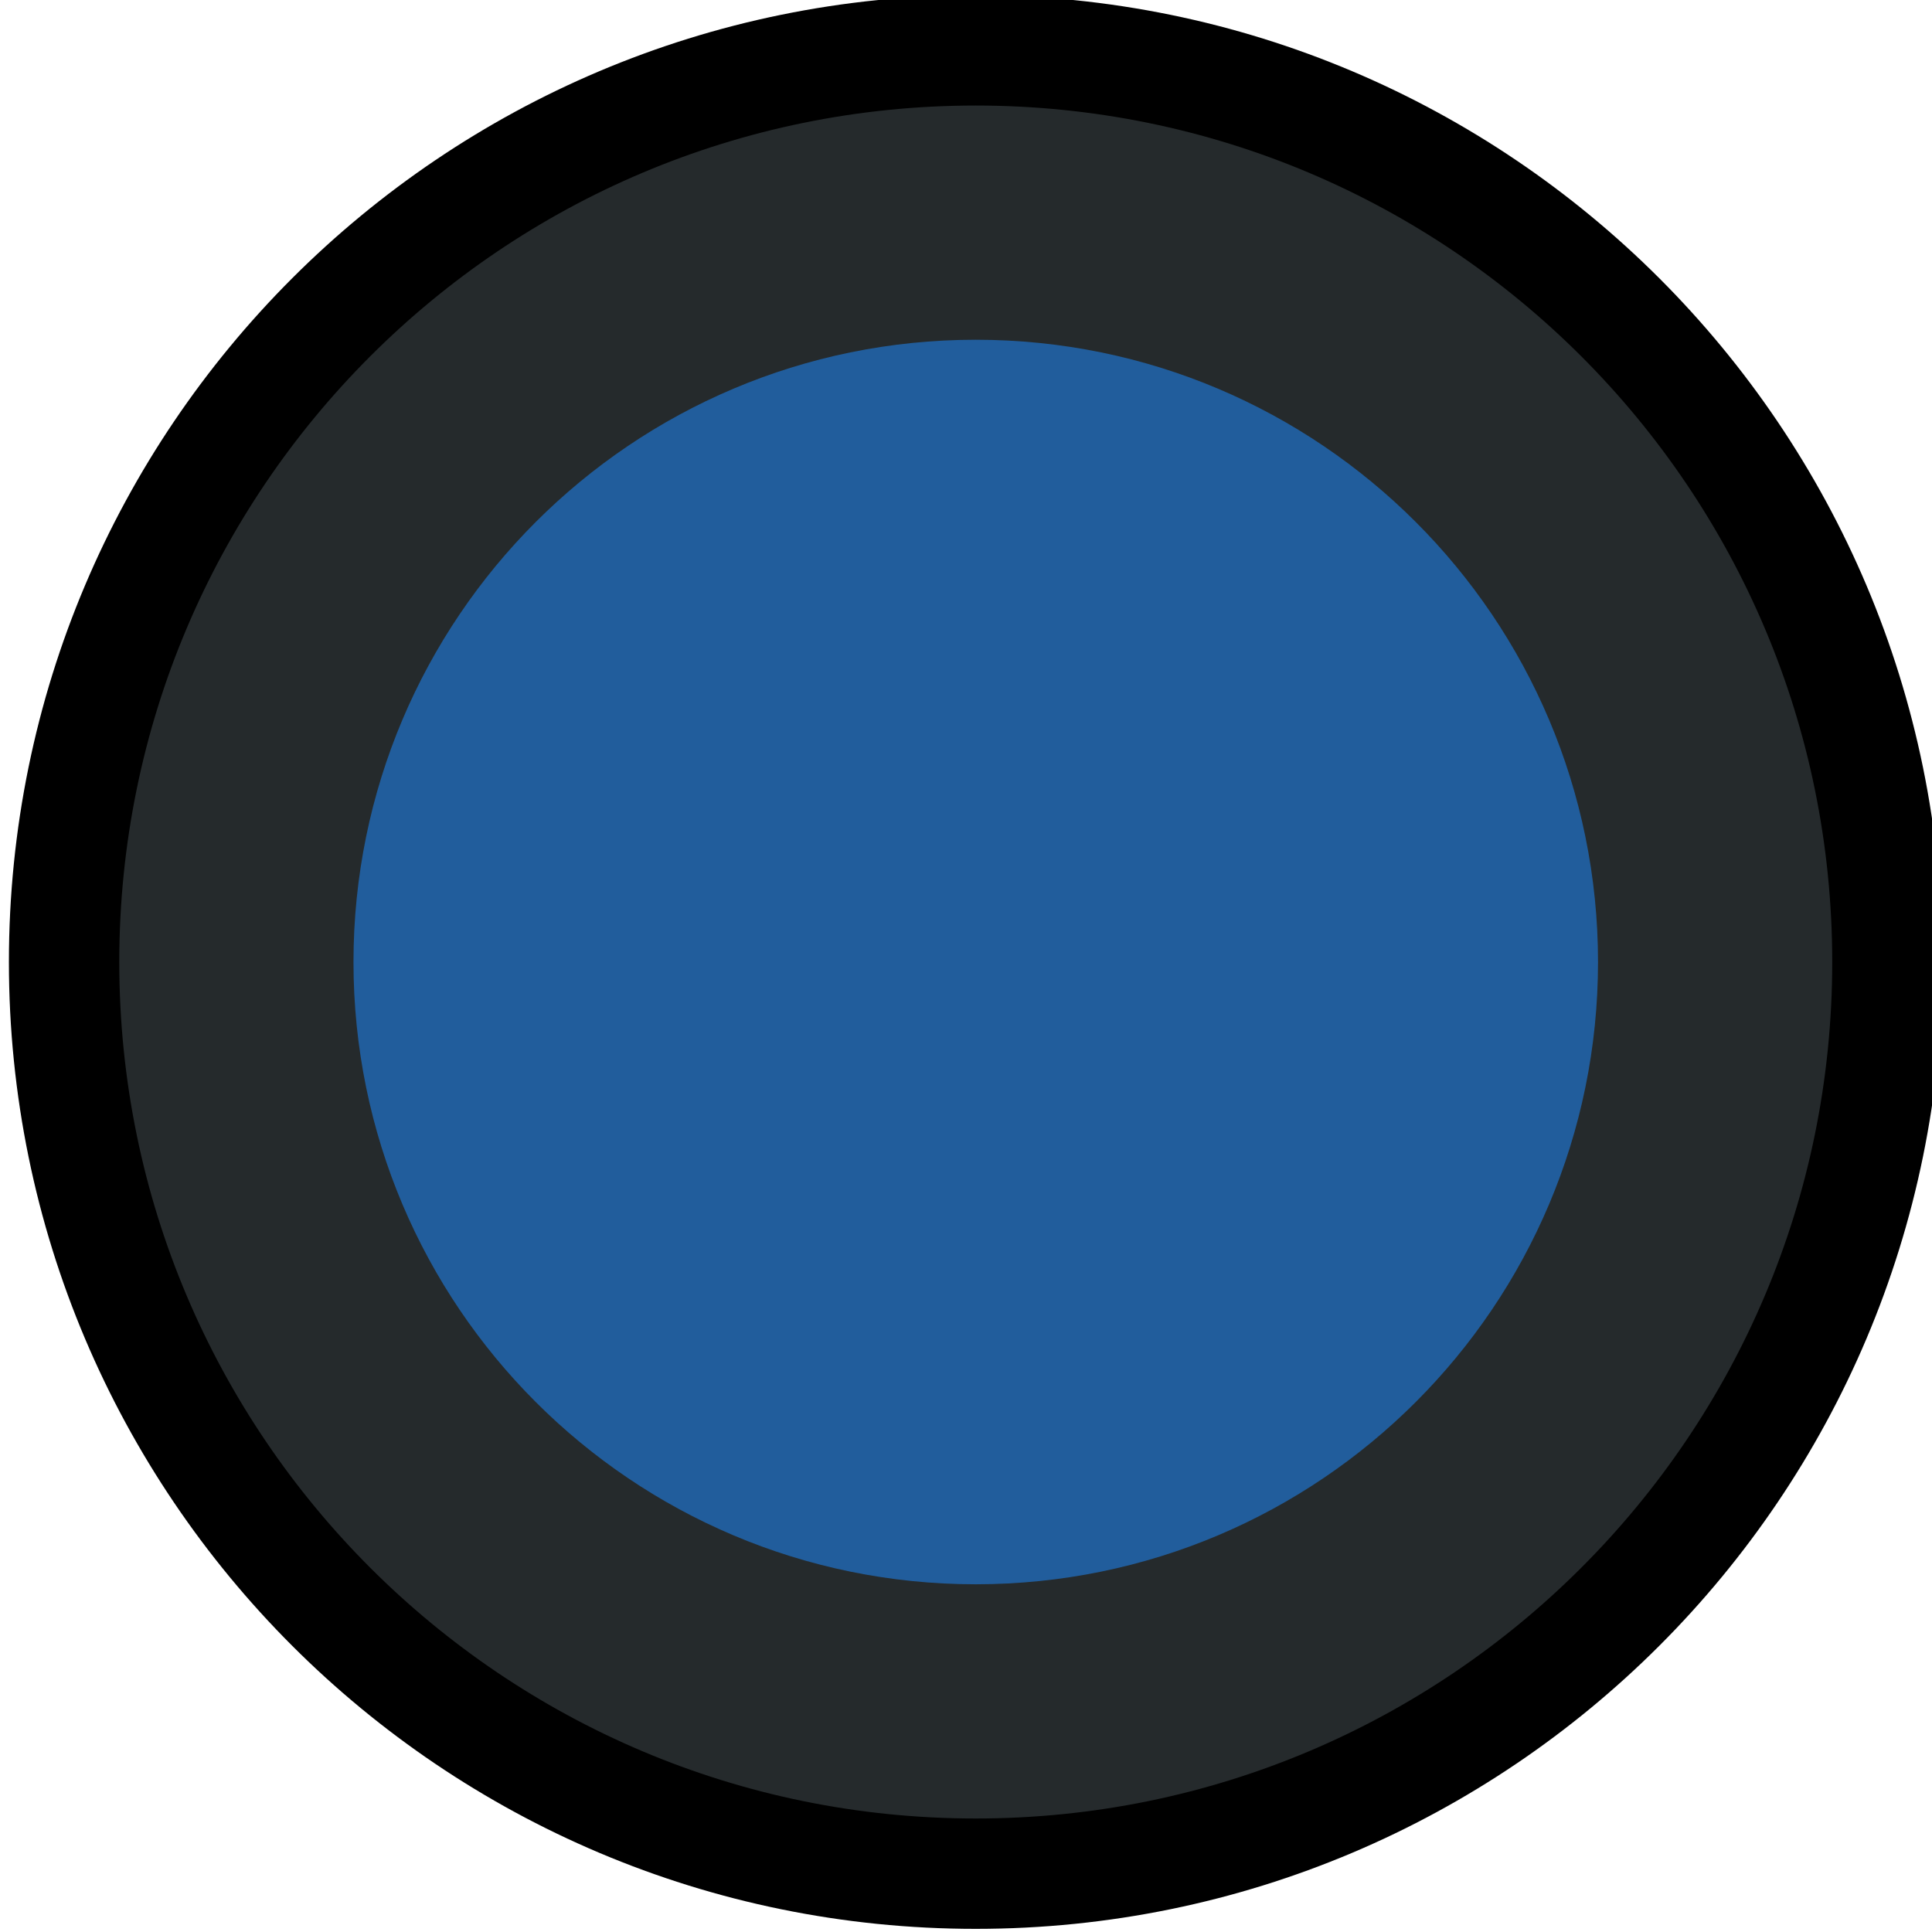
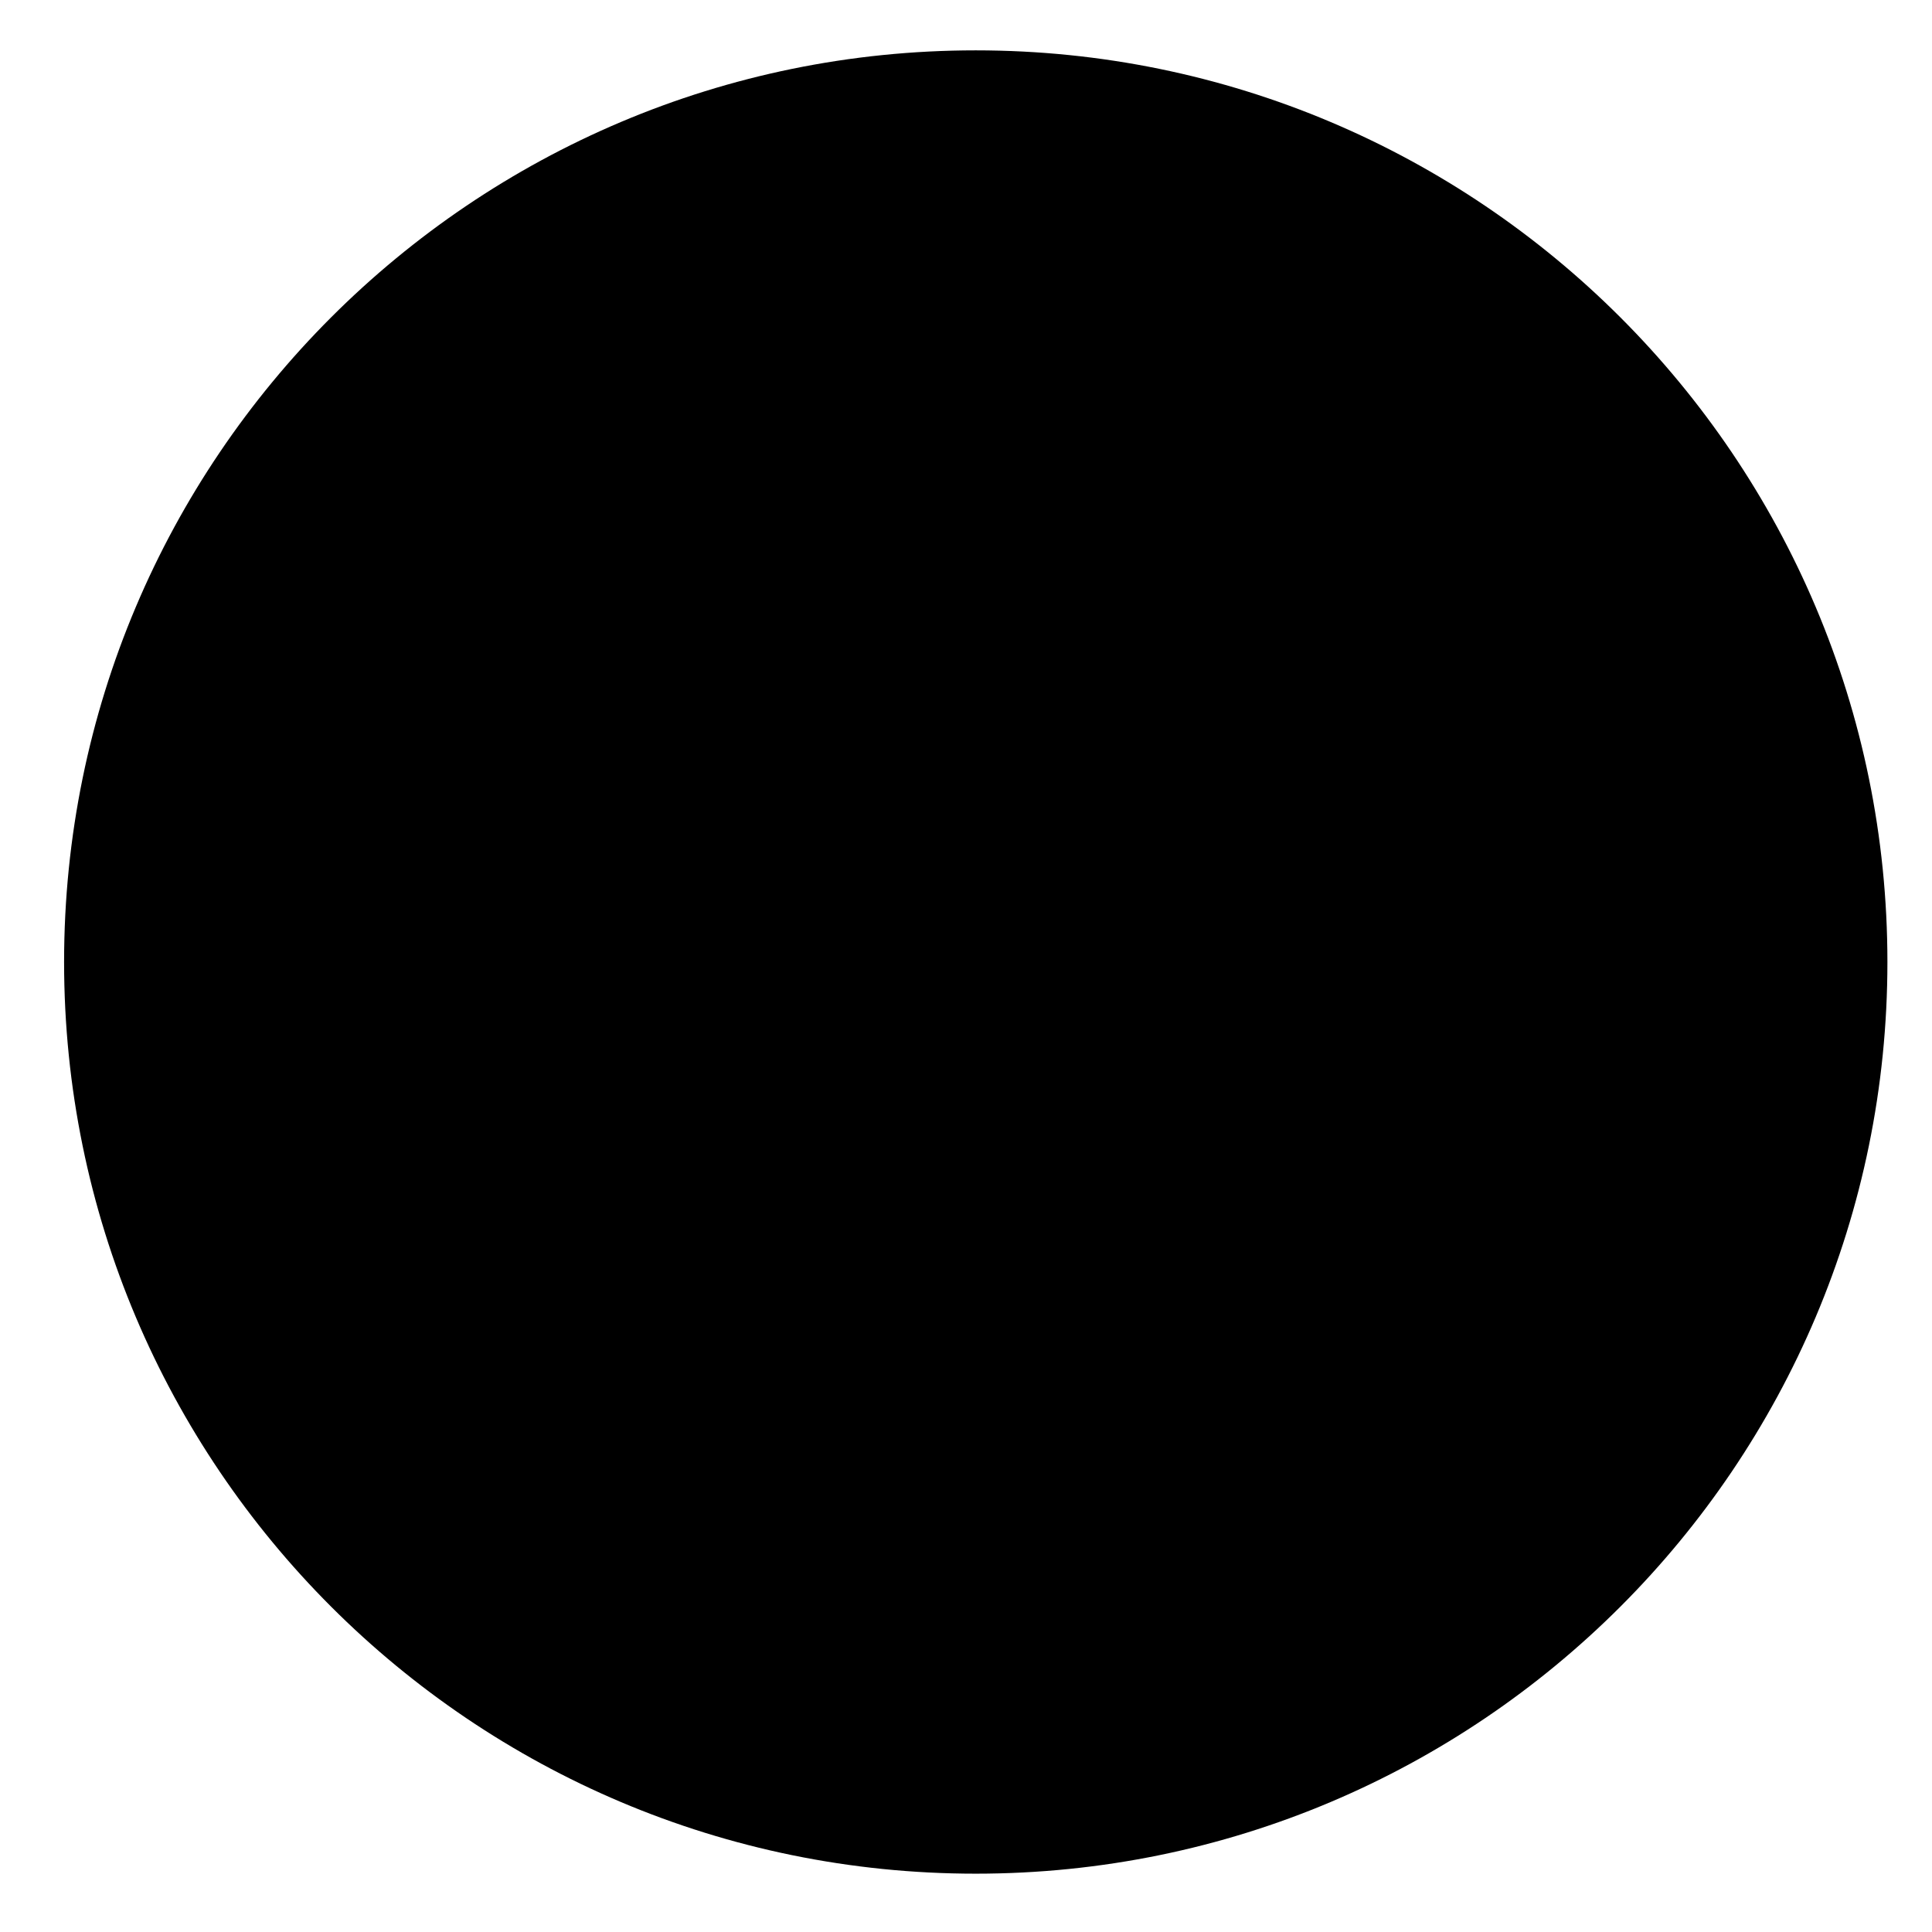
<svg xmlns="http://www.w3.org/2000/svg" width="17.067" height="17.067" id="svg4152" version="1.1" viewBox="0 0 64 64">
  <defs id="defs4154" />
  <g id="layer1">
-     <circle style="fill:#252a2c;fill-opacity:1;stroke:#000000;stroke-width:3.656;stroke-miterlimit:4;stroke-dasharray:none;stroke-dashoffset:0;stroke-opacity:1" id="path4485" cx="32.323" cy="31.868" r="30.2" />
-     <circle style="fill:#215d9c;fill-opacity:1;stroke:#215d9c;stroke-width:2.801;stroke-miterlimit:4;stroke-dasharray:none;stroke-dashoffset:0;stroke-opacity:1" id="path4500" cx="32.323" cy="31.868" r="19.213" />
+     <circle style="fill:_DARK_;fill-opacity:1;stroke:_BORDDARK_;stroke-width:3.656;stroke-miterlimit:4;stroke-dasharray:none;stroke-dashoffset:0;stroke-opacity:1" id="path4485" cx="32.323" cy="31.868" r="30.2" />
+     <circle style="fill:_GC_;fill-opacity:1;stroke:_GC_;stroke-width:2.801;stroke-miterlimit:4;stroke-dasharray:none;stroke-dashoffset:0;stroke-opacity:1" id="path4500" cx="32.323" cy="31.868" r="19.213" />
  </g>
</svg>
